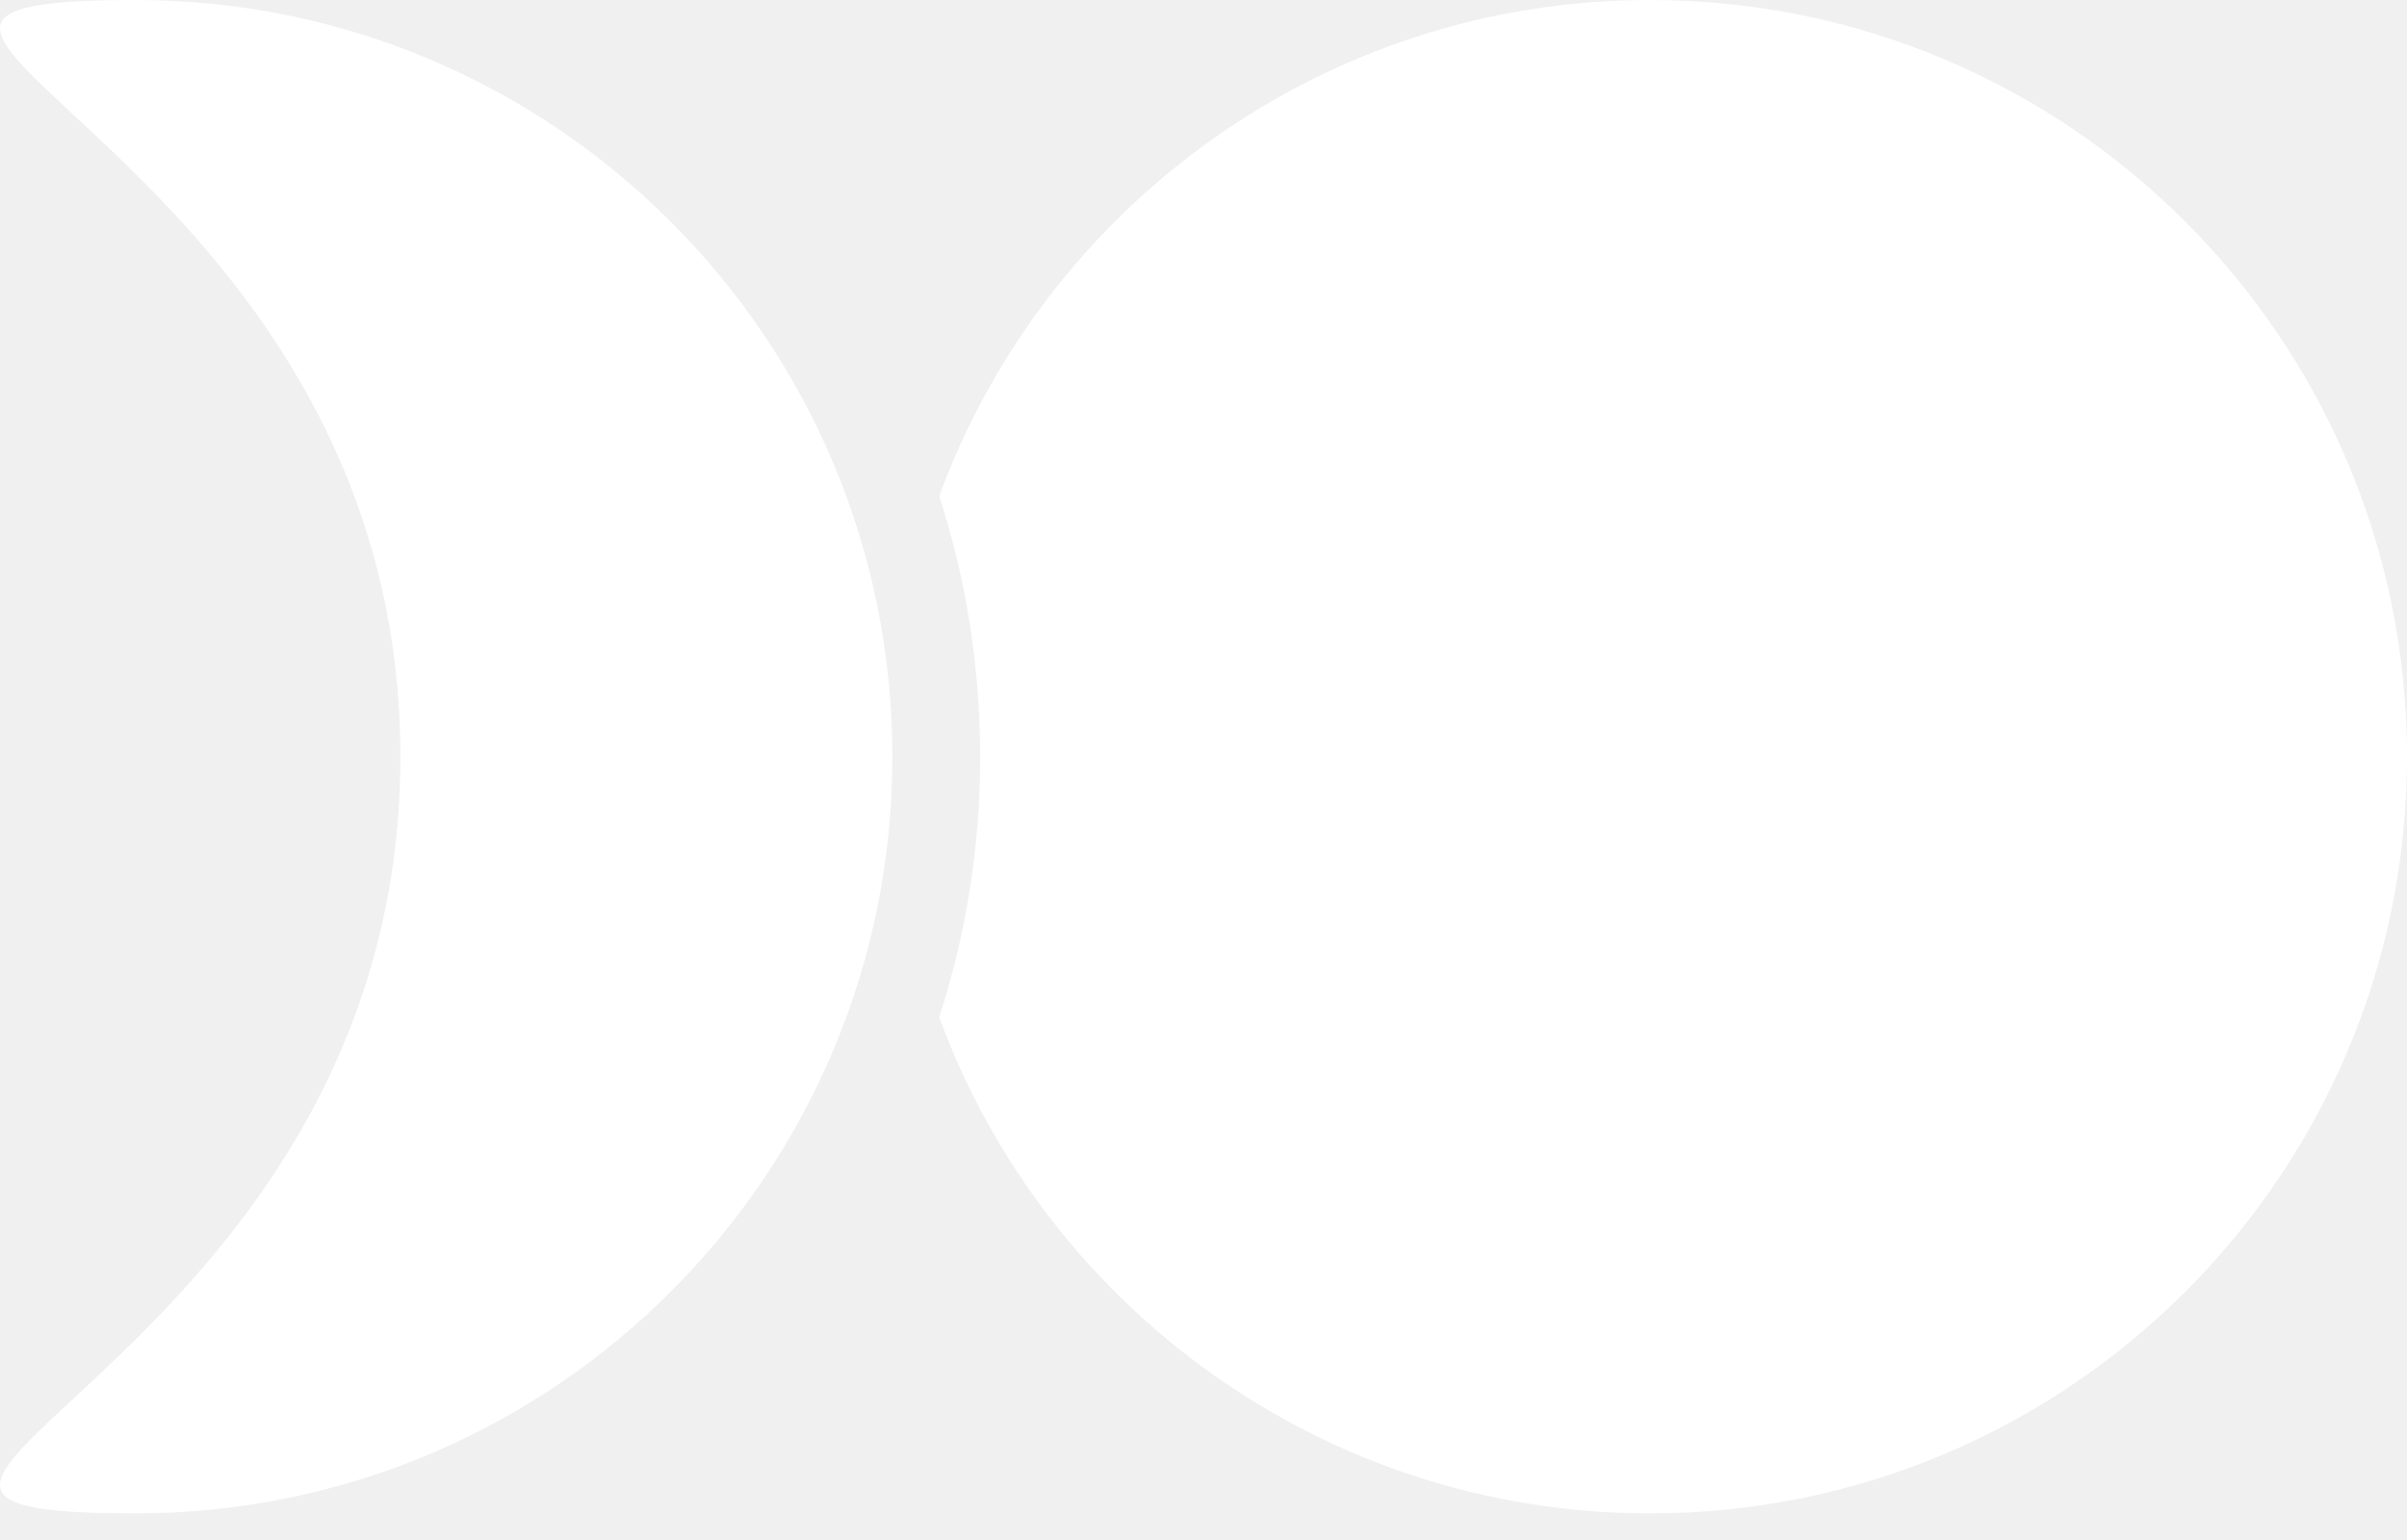
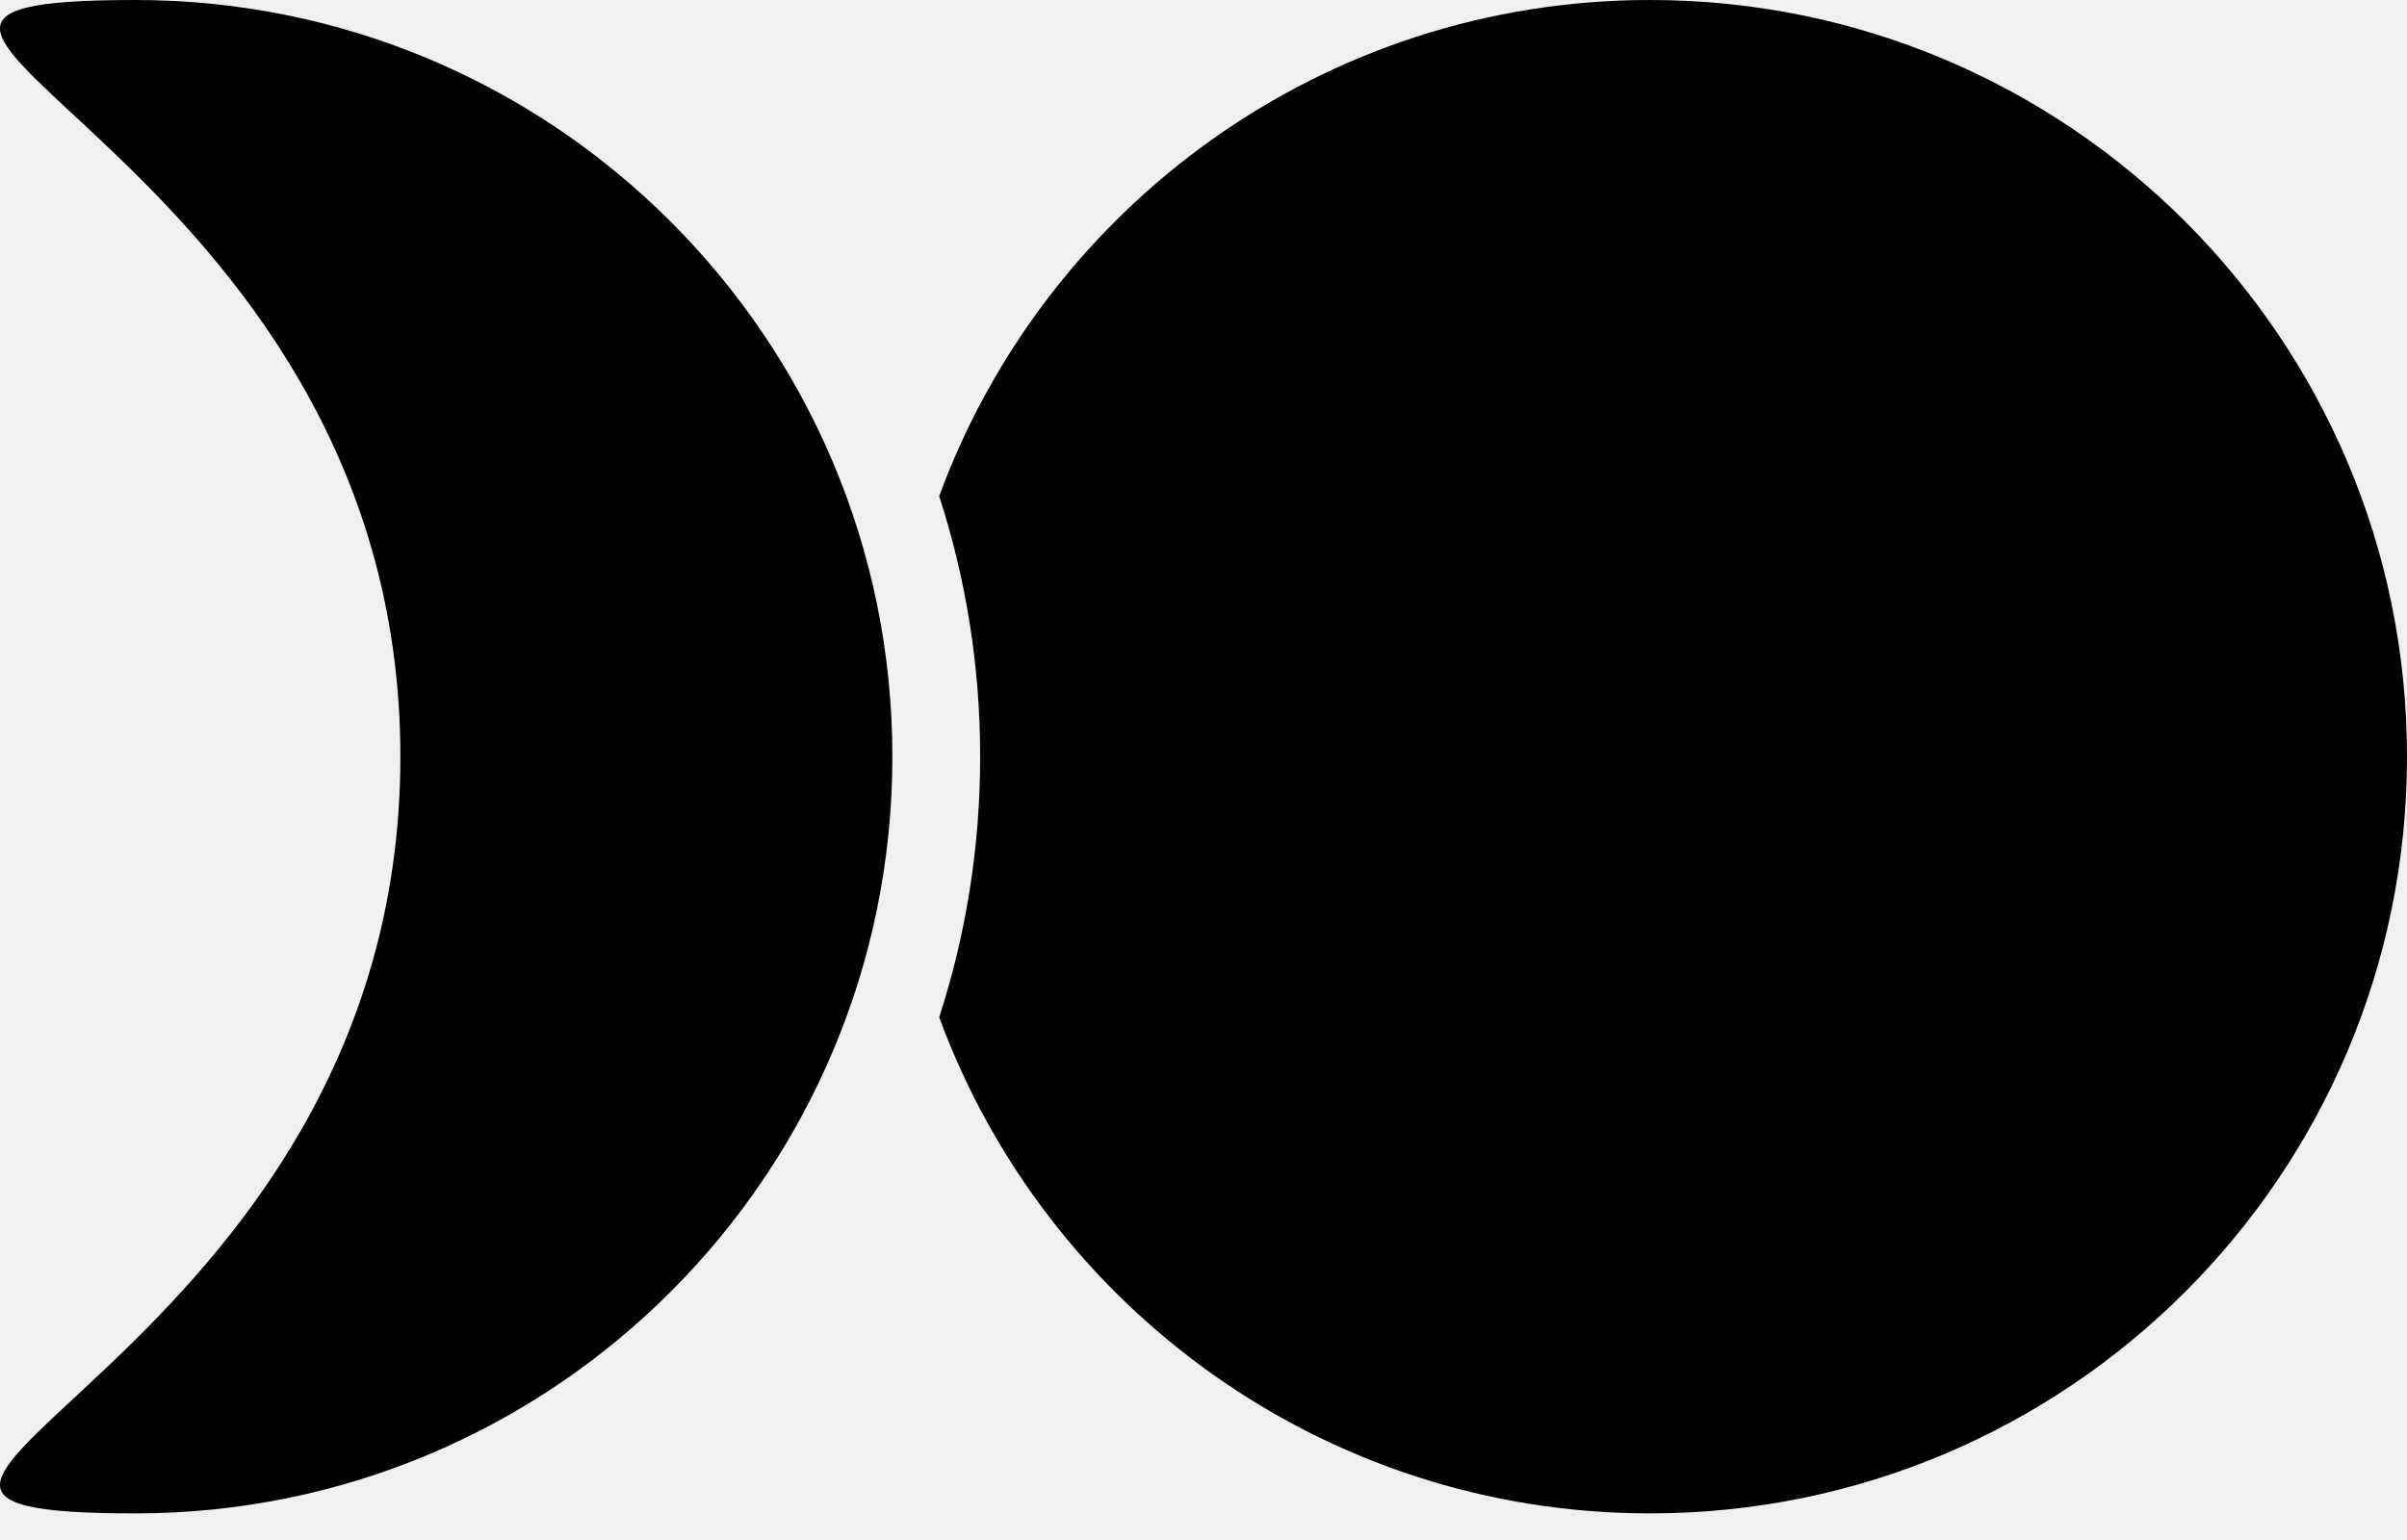
<svg xmlns="http://www.w3.org/2000/svg" width="50" height="32" viewBox="0 0 50 32" fill="none">
  <g id="Vector">
-     <path d="M18.537 15.723C18.537 24.407 11.498 31.447 2.814 31.447C-5.87 31.447 8.317 28.367 8.317 15.723C8.317 3.08 -5.87 0 2.814 0C11.498 0 18.537 7.04 18.537 15.723Z" fill="white" />
-     <path d="M19.51 21.137C20.063 19.432 20.361 17.612 20.361 15.723C20.361 13.834 20.063 12.015 19.51 10.31C21.716 4.293 27.495 0 34.277 0C42.961 0 50 7.04 50 15.723C50 24.407 42.961 31.447 34.277 31.447C27.495 31.447 21.716 27.153 19.51 21.137Z" fill="white" />
+     <path d="M18.537 15.723C18.537 24.407 11.498 31.447 2.814 31.447C-5.87 31.447 8.317 28.367 8.317 15.723C8.317 3.08 -5.87 0 2.814 0C11.498 0 18.537 7.04 18.537 15.723Z" fill="black" />
+     <path d="M19.51 21.137C20.063 19.432 20.361 17.612 20.361 15.723C20.361 13.834 20.063 12.015 19.51 10.31C21.716 4.293 27.495 0 34.277 0C42.961 0 50 7.04 50 15.723C50 24.407 42.961 31.447 34.277 31.447C27.495 31.447 21.716 27.153 19.51 21.137Z" fill="black" />
  </g>
</svg>
